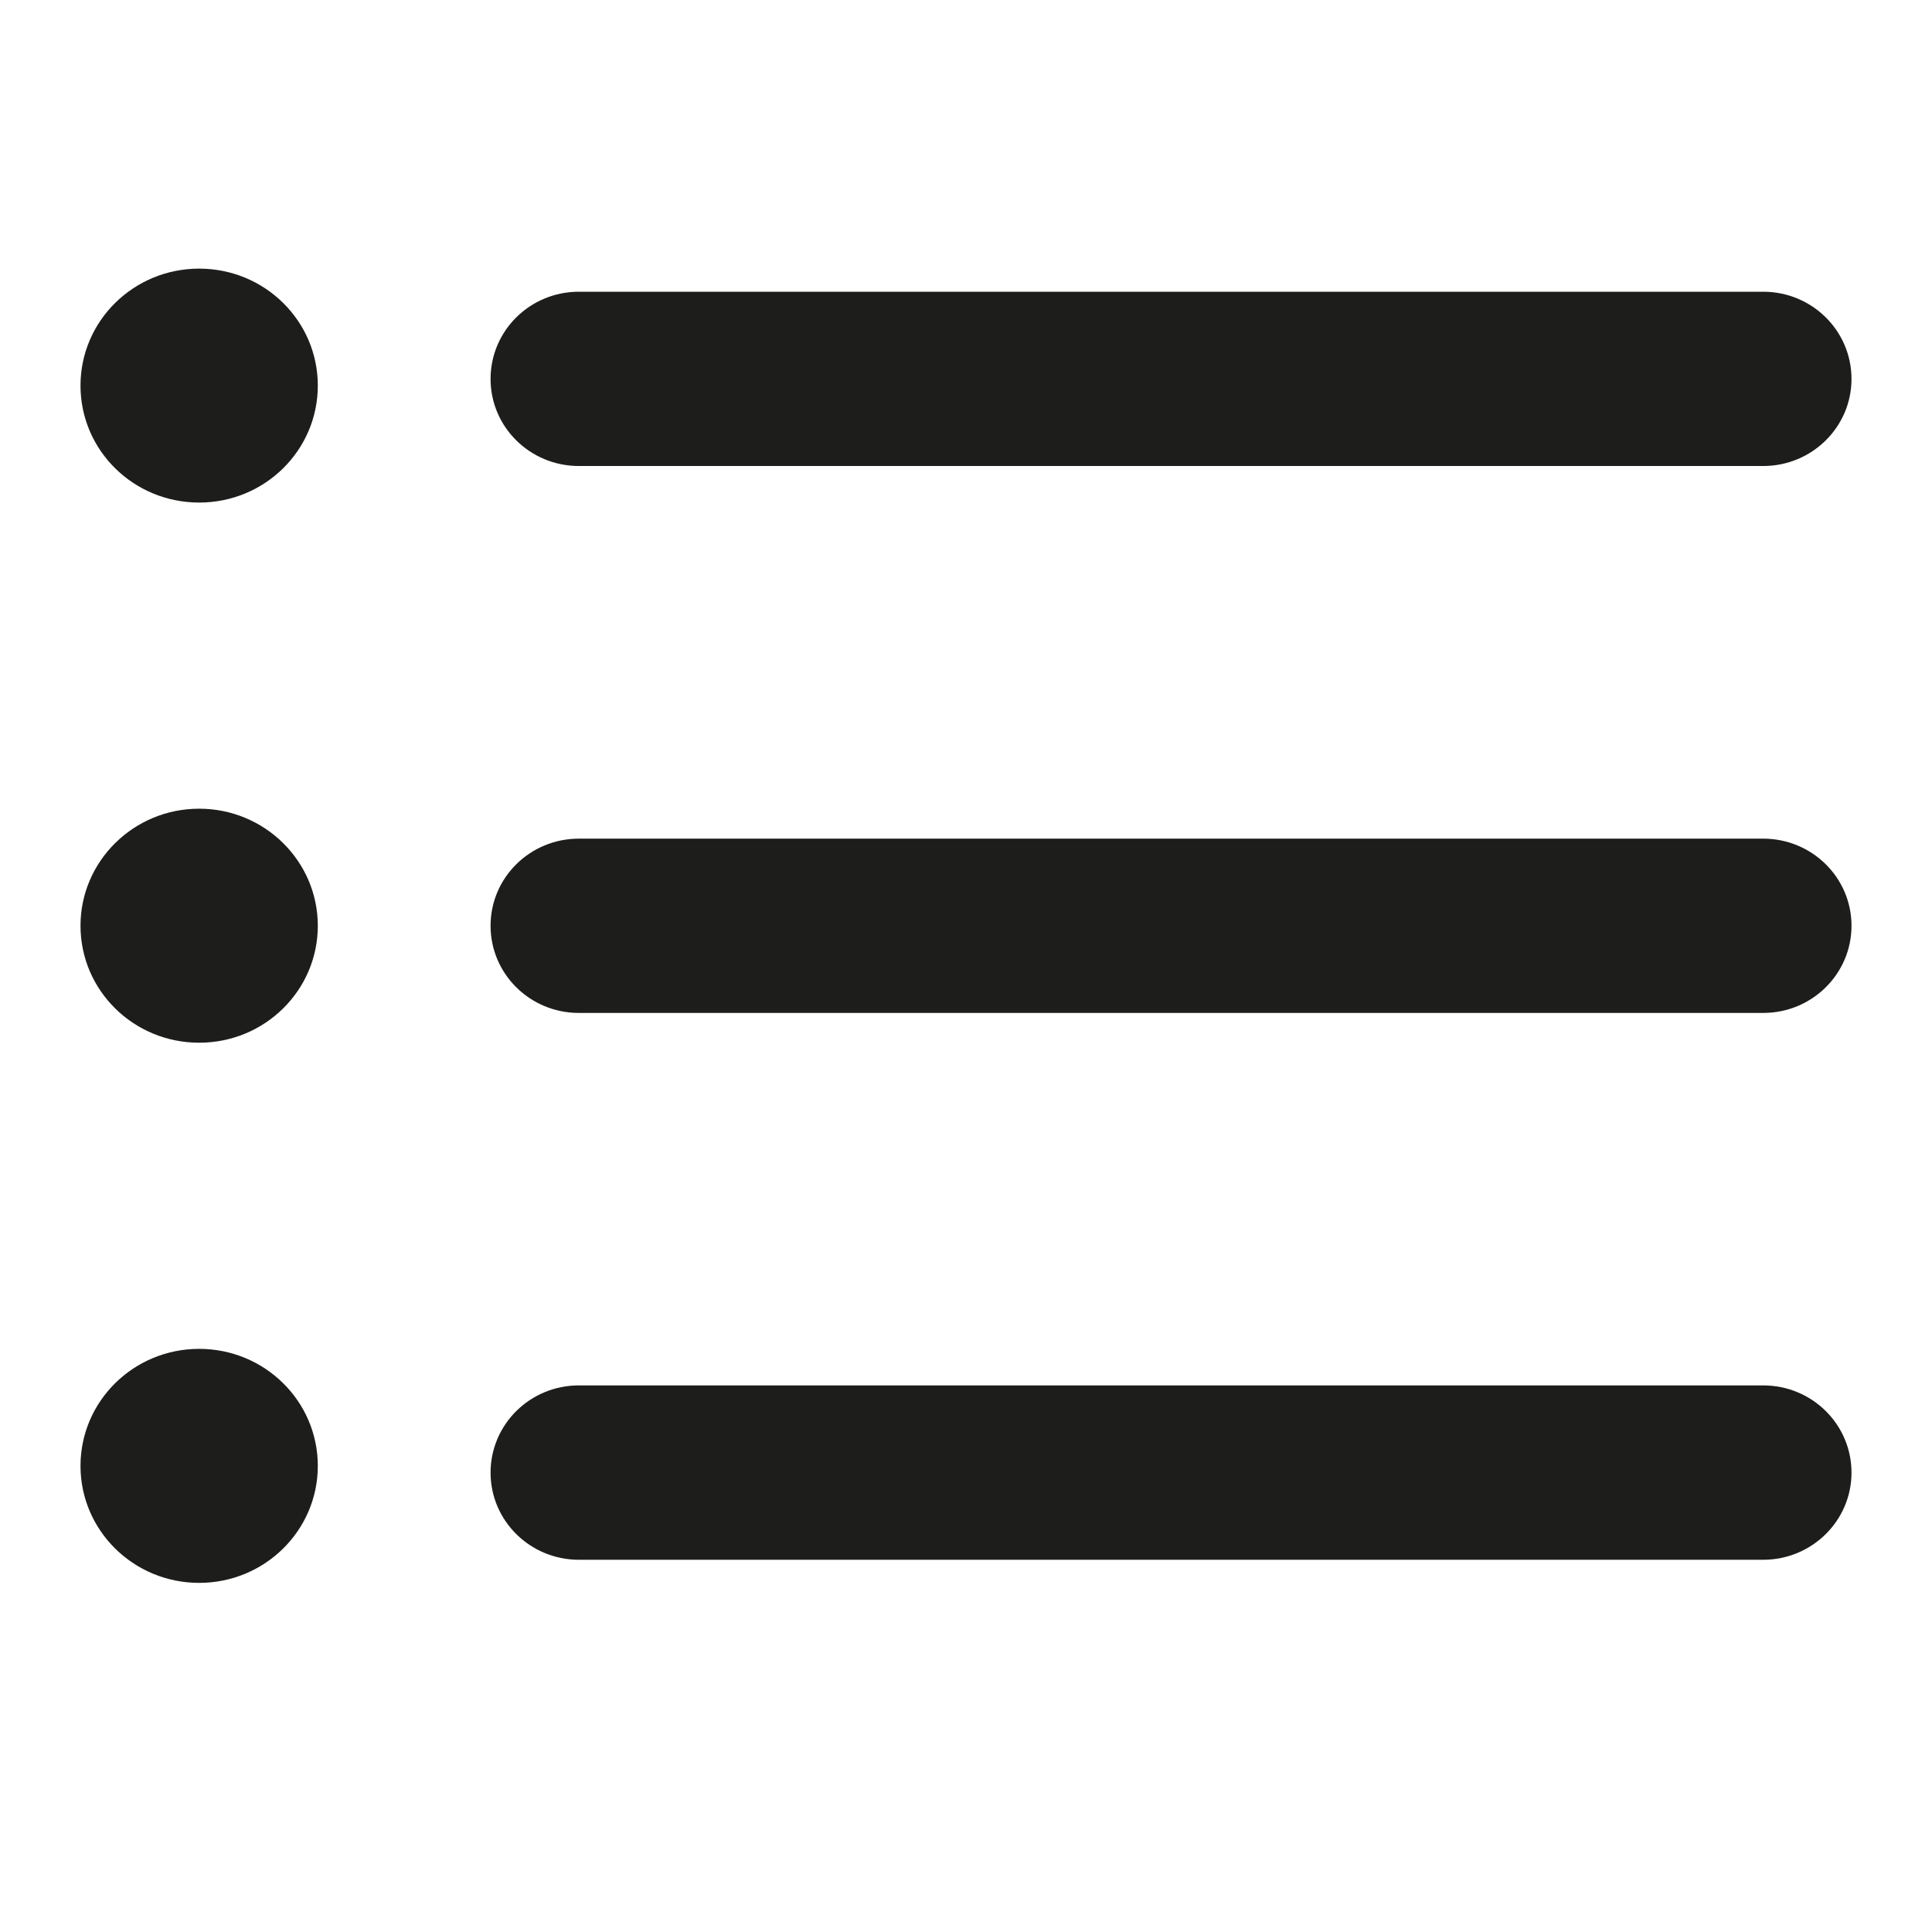
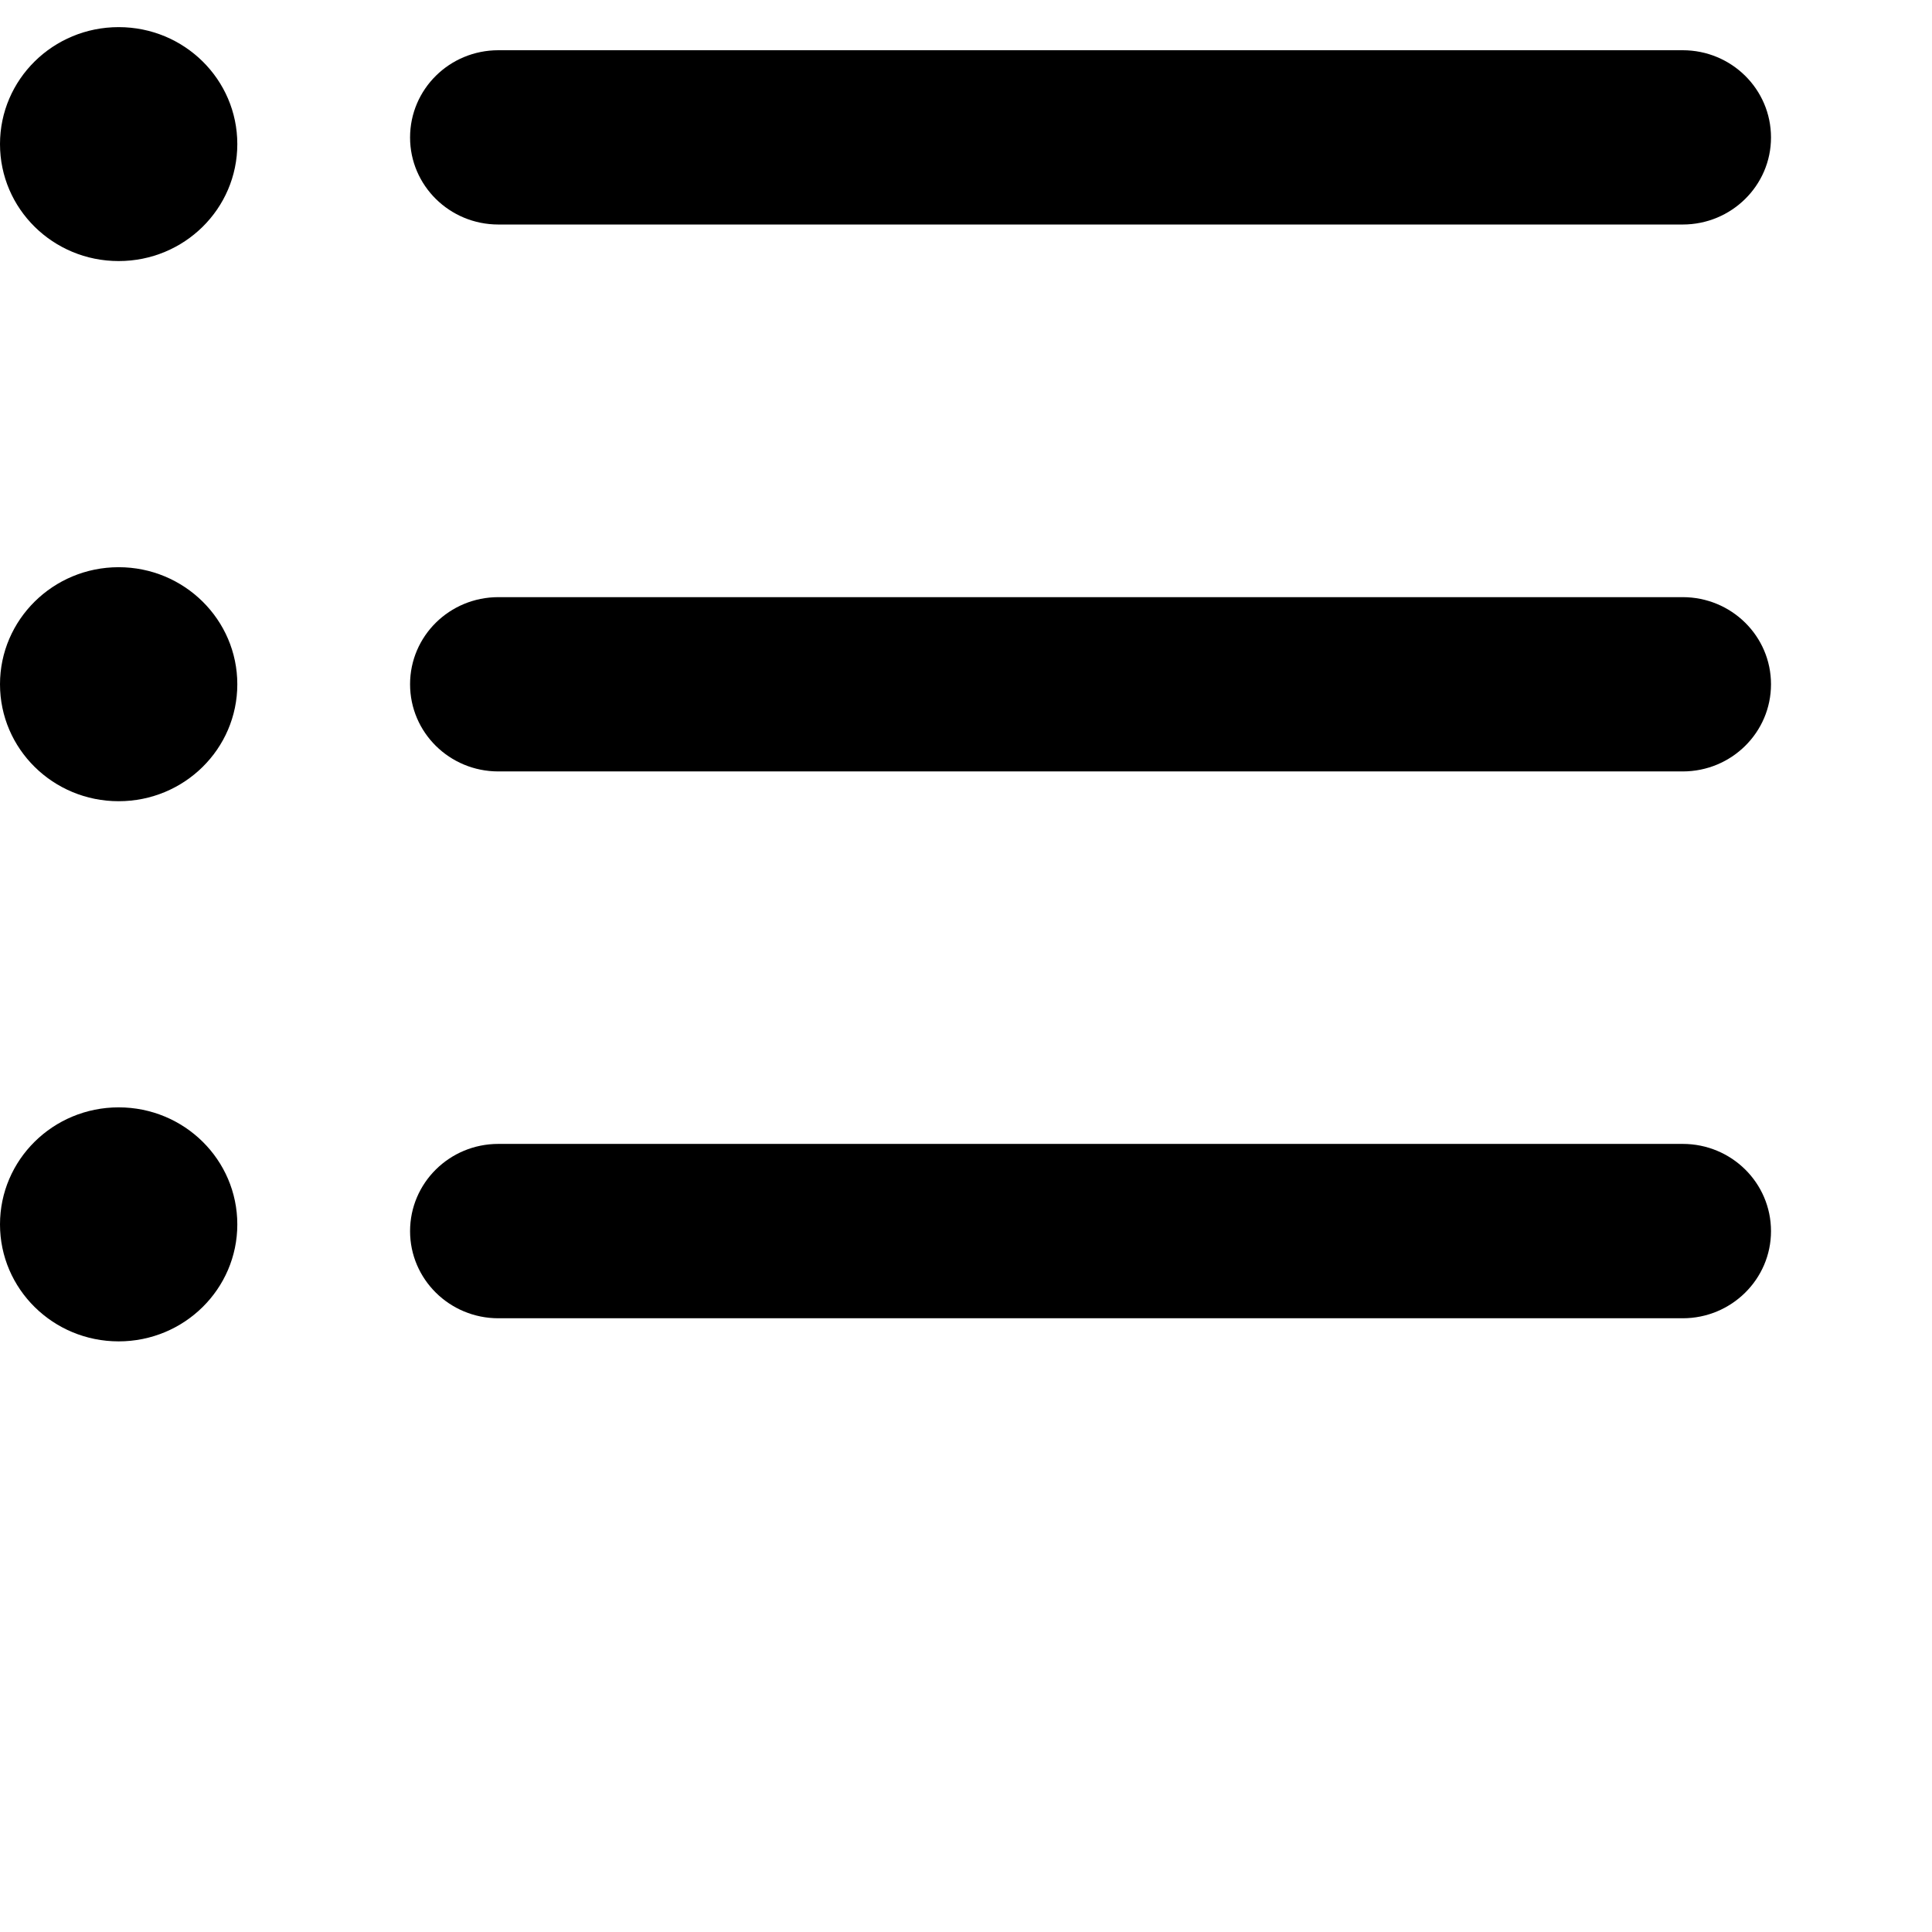
<svg xmlns="http://www.w3.org/2000/svg" width="24px" height="24px" viewBox="0 0 24 24" version="1.1">
-   <defs />
-   <g id="Page-1" stroke="none" stroke-width="1" fill="none" fill-rule="evenodd">
-     <g id="Artboard-13" fill="#1D1D1B">
-       <g id="smalllist" transform="translate(1, 3)">
-         <g id="Group">
-           <path d="M20.903,16.376 L6.191,16.376 C5.584,16.376 5.094,15.89 5.094,15.294 C5.094,14.695 5.584,14.21 6.191,14.21 L20.903,14.21 C21.509,14.21 22,14.694 22,15.294 C22,15.89 21.509,16.376 20.903,16.376 L20.903,16.376 Z" id="Shape" />
-           <path d="M20.903,9.583 L6.191,9.583 C5.584,9.583 5.094,9.099 5.094,8.5 C5.094,7.902 5.584,7.418 6.191,7.418 L20.903,7.418 C21.509,7.418 22,7.902 22,8.5 C22,9.099 21.509,9.583 20.903,9.583 L20.903,9.583 Z" id="Shape" />
-           <path d="M20.903,2.789 L6.191,2.789 C5.584,2.789 5.094,2.304 5.094,1.708 C5.094,1.108 5.584,0.624 6.191,0.624 L20.903,0.624 C21.509,0.624 22,1.108 22,1.708 C22,2.304 21.509,2.789 20.903,2.789 L20.903,2.789 Z" id="Shape" />
-           <path d="M2.948,1.79 C2.948,2.594 2.289,3.243 1.474,3.243 C0.659,3.243 0,2.594 0,1.79 C0,0.987 0.659,0.337 1.474,0.337 C2.289,0.337 2.948,0.987 2.948,1.79 L2.948,1.79 Z" id="Shape" />
-           <path d="M2.948,8.5 C2.948,9.303 2.289,9.953 1.474,9.953 C0.659,9.953 0,9.303 0,8.5 C0,7.699 0.659,7.046 1.474,7.046 C2.289,7.046 2.948,7.699 2.948,8.5 L2.948,8.5 Z" id="Shape" />
-           <path d="M2.948,15.21 C2.948,16.012 2.289,16.663 1.474,16.663 C0.659,16.663 0,16.012 0,15.21 C0,14.407 0.659,13.756 1.474,13.756 C2.289,13.756 2.948,14.407 2.948,15.21 L2.948,15.21 Z" id="Shape" />
-         </g>
-       </g>
-     </g>
-   </g>
+   <path d="M20.903,16.376 L6.191,16.376 C5.584,16.376 5.094,15.89 5.094,15.294 C5.094,14.695 5.584,14.21 6.191,14.21 L20.903,14.21 C21.509,14.21 22,14.694 22,15.294 C22,15.89 21.509,16.376 20.903,16.376 L20.903,16.376 Z" id="Shape" />
+   <path d="M20.903,9.583 L6.191,9.583 C5.584,9.583 5.094,9.099 5.094,8.5 C5.094,7.902 5.584,7.418 6.191,7.418 L20.903,7.418 C21.509,7.418 22,7.902 22,8.5 C22,9.099 21.509,9.583 20.903,9.583 L20.903,9.583 Z" id="Shape" />
+   <path d="M20.903,2.789 L6.191,2.789 C5.584,2.789 5.094,2.304 5.094,1.708 C5.094,1.108 5.584,0.624 6.191,0.624 L20.903,0.624 C21.509,0.624 22,1.108 22,1.708 C22,2.304 21.509,2.789 20.903,2.789 L20.903,2.789 Z" id="Shape" />
+   <path d="M2.948,1.79 C2.948,2.594 2.289,3.243 1.474,3.243 C0.659,3.243 0,2.594 0,1.79 C0,0.987 0.659,0.337 1.474,0.337 C2.289,0.337 2.948,0.987 2.948,1.79 L2.948,1.79 Z" id="Shape" />
+   <path d="M2.948,8.5 C2.948,9.303 2.289,9.953 1.474,9.953 C0.659,9.953 0,9.303 0,8.5 C0,7.699 0.659,7.046 1.474,7.046 C2.289,7.046 2.948,7.699 2.948,8.5 L2.948,8.5 Z" id="Shape" />
+   <path d="M2.948,15.21 C2.948,16.012 2.289,16.663 1.474,16.663 C0.659,16.663 0,16.012 0,15.21 C0,14.407 0.659,13.756 1.474,13.756 C2.289,13.756 2.948,14.407 2.948,15.21 L2.948,15.21 Z" id="Shape" />
</svg>
